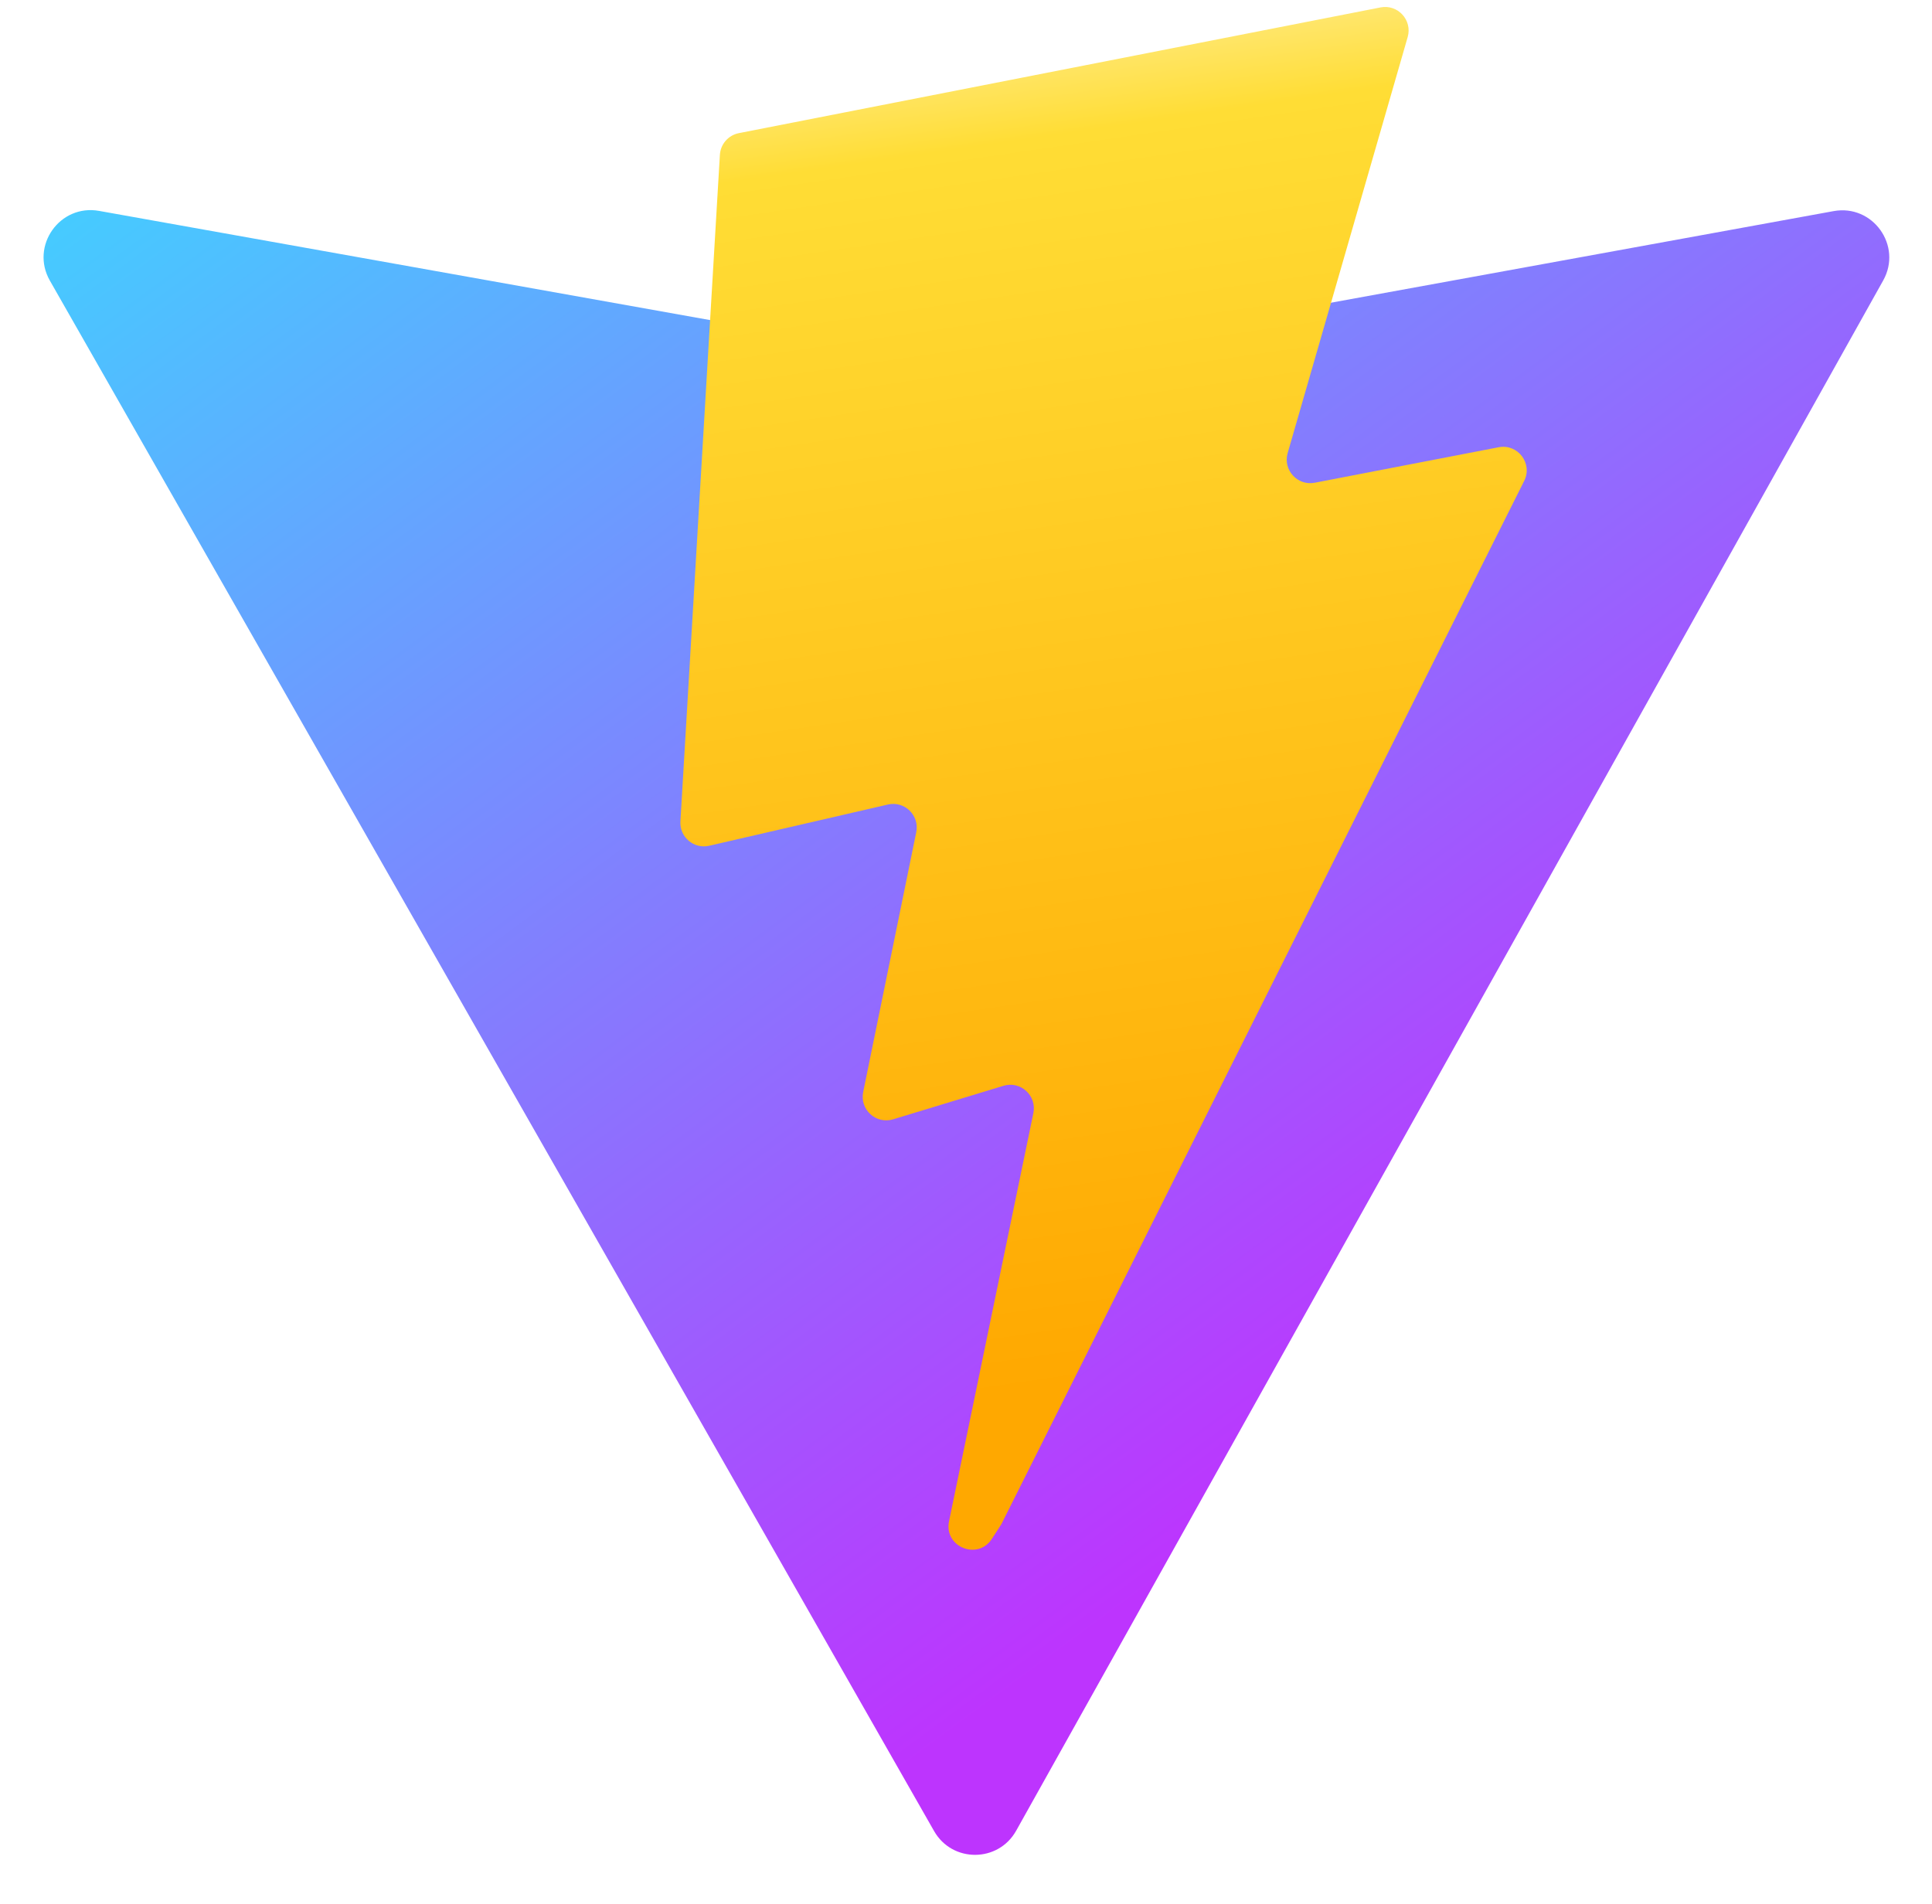
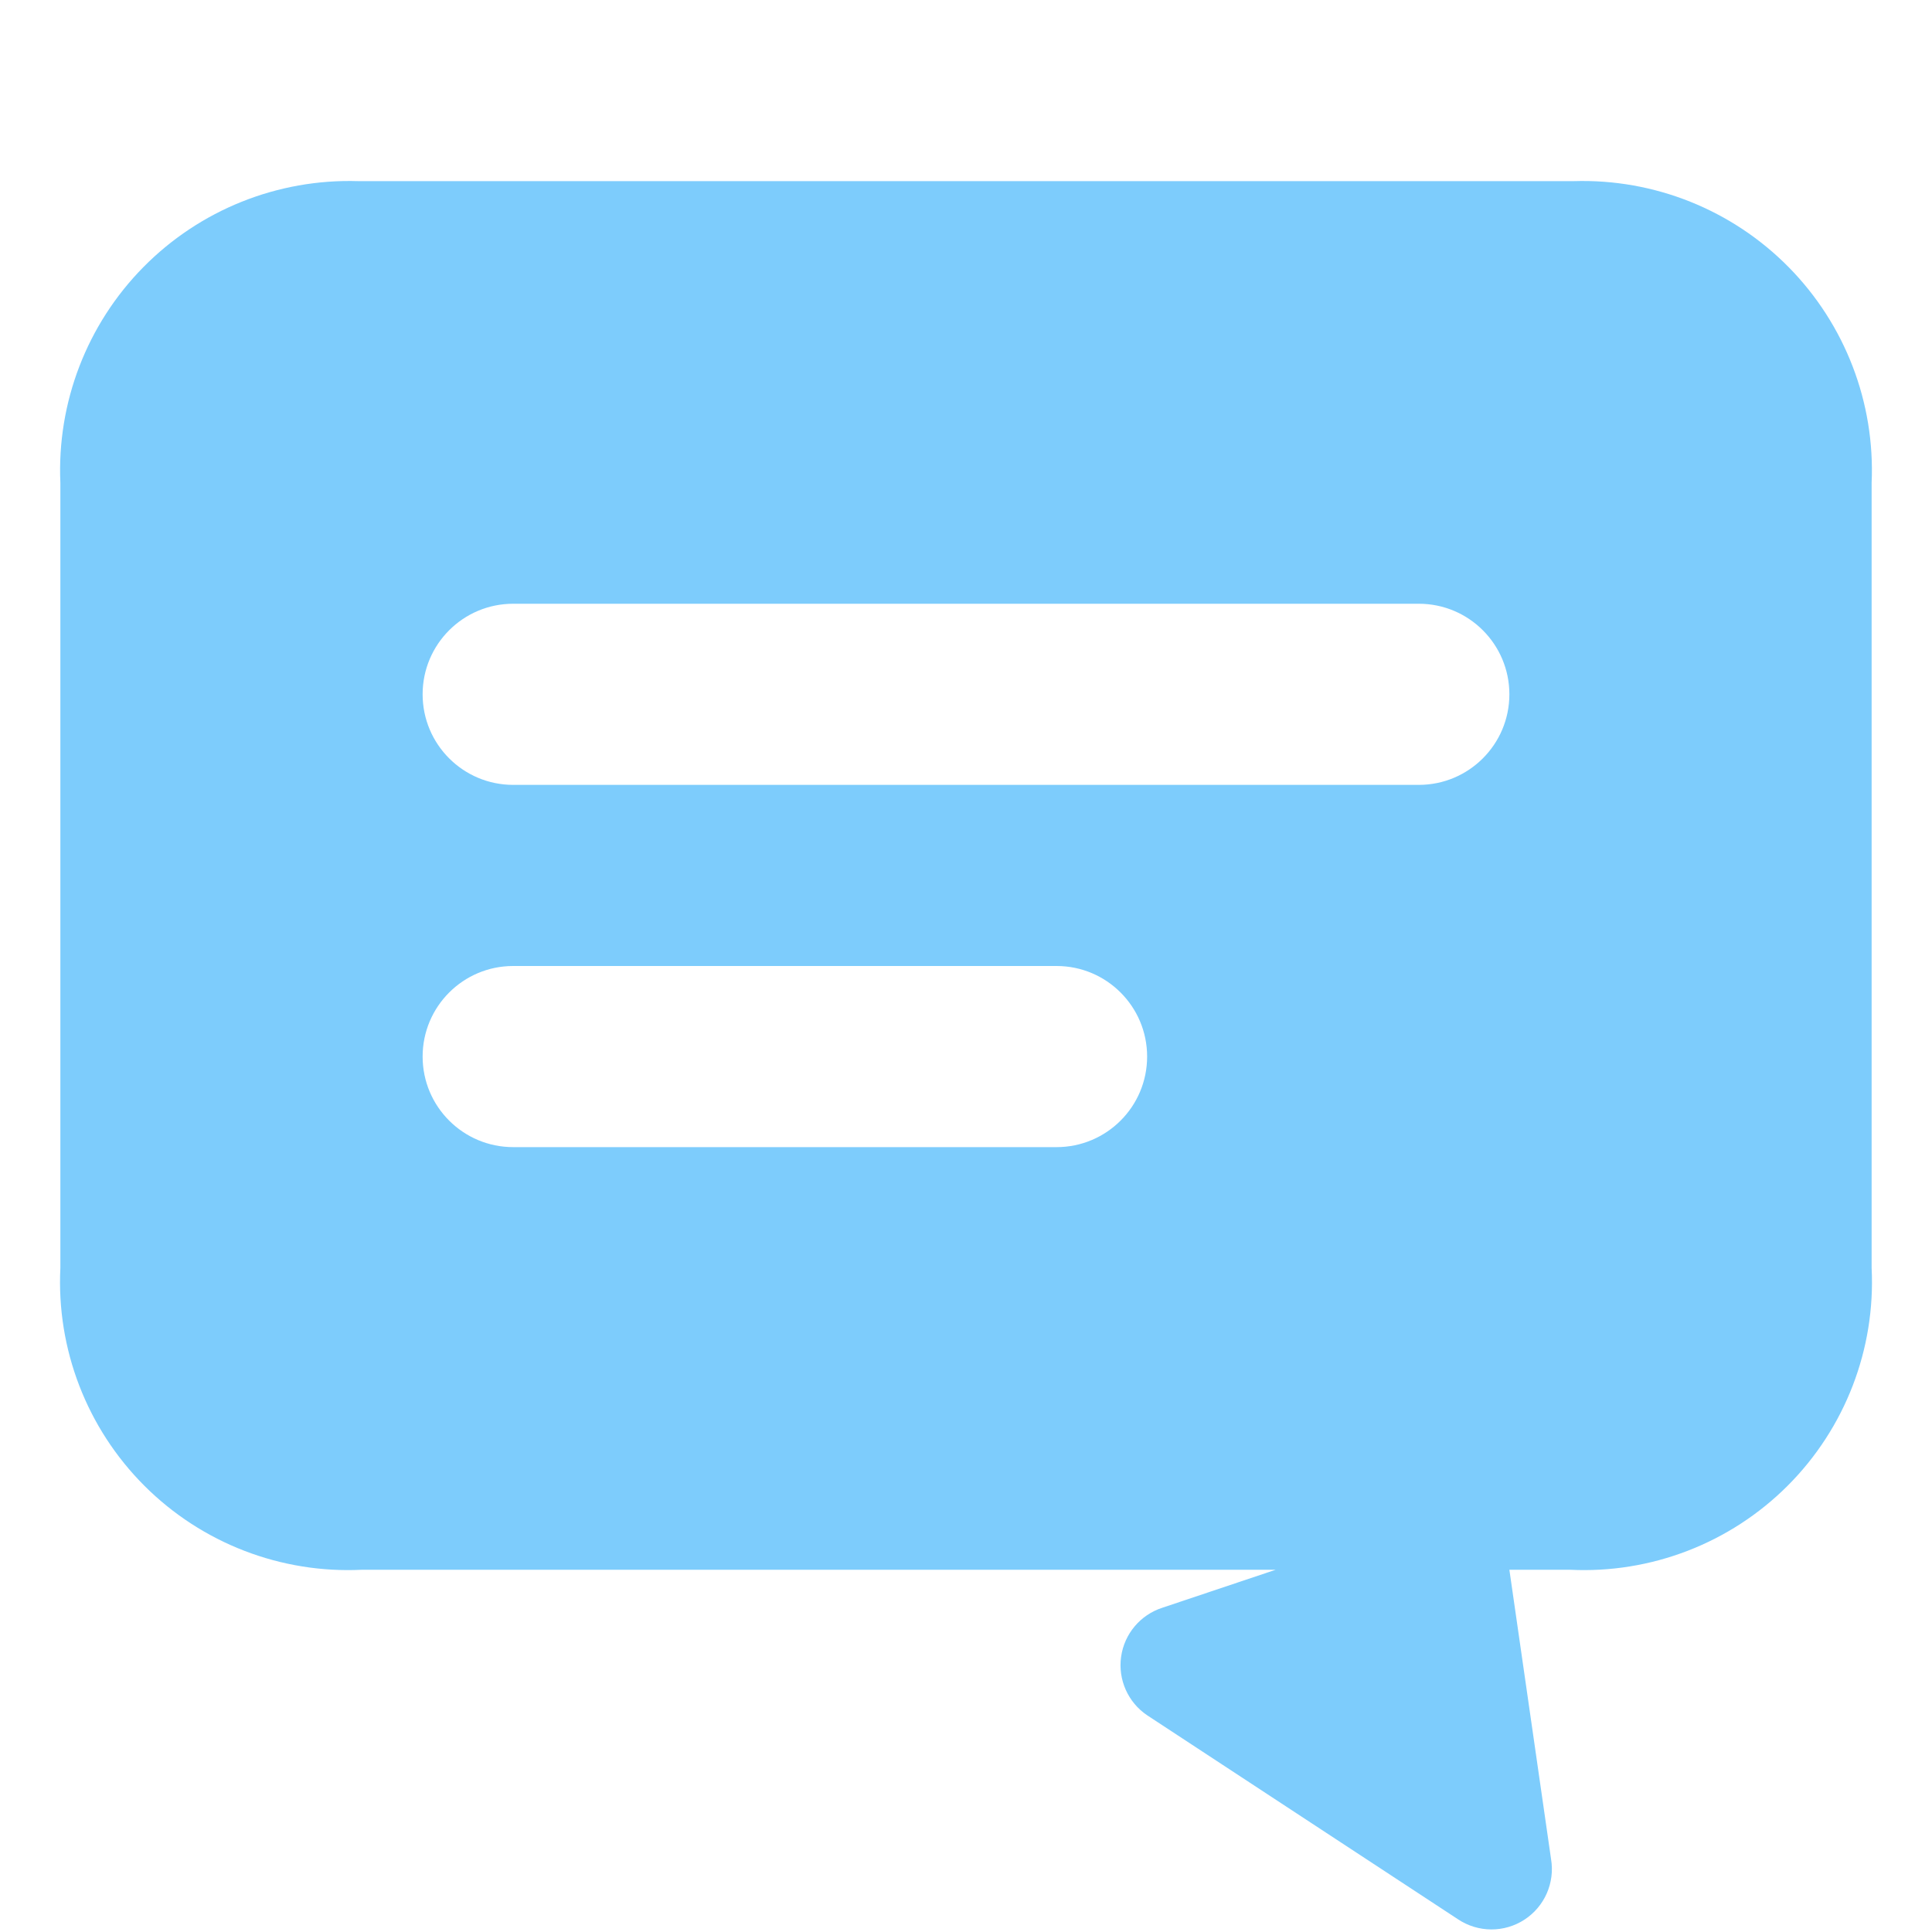
- <svg xmlns="http://www.w3.org/2000/svg" width="410" height="404" viewBox="0 0 410 404" fill="none">
-   <path d="M399.641 59.525L215.643 388.545C211.844 395.338 202.084 395.378 198.228 388.618L10.582 59.556C6.381 52.19 12.68 43.267 21.028 44.759L205.223 77.682C206.398 77.892 207.601 77.89 208.776 77.676L389.119 44.806C397.439 43.289 403.768 52.143 399.641 59.525Z" fill="url(#paint0_linear)" />
-   <path d="M292.965 1.574L156.801 28.255C154.563 28.694 152.906 30.59 152.771 32.866L144.395 174.33C144.198 177.662 147.258 180.248 150.51 179.498L188.42 170.749C191.967 169.931 195.172 173.055 194.443 176.622L183.18 231.775C182.422 235.487 185.907 238.661 189.532 237.56L212.947 230.446C216.577 229.344 220.065 232.527 219.297 236.242L201.398 322.875C200.278 328.294 207.486 331.249 210.492 326.603L212.5 323.5L323.454 102.072C325.312 98.365 322.108 94.137 318.036 94.923L279.014 102.454C275.347 103.161 272.227 99.746 273.262 96.158L298.731 7.867C299.767 4.273 296.636 0.855 292.965 1.574Z" fill="url(#paint1_linear)" />
-   <defs>
-     <linearGradient id="paint0_linear" x1="6" y1="33" x2="235" y2="344" gradientUnits="userSpaceOnUse">
-       <stop stop-color="#41D1FF" />
-       <stop offset="1" stop-color="#BD34FE" />
-     </linearGradient>
-     <linearGradient id="paint1_linear" x1="194.651" y1="8.818" x2="236.076" y2="292.989" gradientUnits="userSpaceOnUse">
-       <stop stop-color="#FFEA83" />
-       <stop offset="0.083" stop-color="#FFDD35" />
-       <stop offset="1" stop-color="#FFA800" />
-     </linearGradient>
-   </defs>
+ <svg xmlns="http://www.w3.org/2000/svg" data-name="Layer 1" viewBox="0 0 32 32">
+   <defs />
+   <path fill="#7dccfc" d="M26.07,3H5.93A4.79,4.79,0,0,0,1,8V21a4.77,4.77,0,0,0,5,5H21.13l-1.88.63A1,1,0,0,0,19,28.41l5.15,3.38a1,1,0,0,0,1.54-1L25,26h1a4.77,4.77,0,0,0,5-5V8A4.79,4.79,0,0,0,26.07,3ZM17.5,19h-9a1.5,1.5,0,0,1,0-3h9a1.5,1.5,0,0,1,0,3Zm6-6H8.5a1.5,1.5,0,0,1,0-3h15a1.5,1.5,0,0,1,0,3Z" />
</svg>
